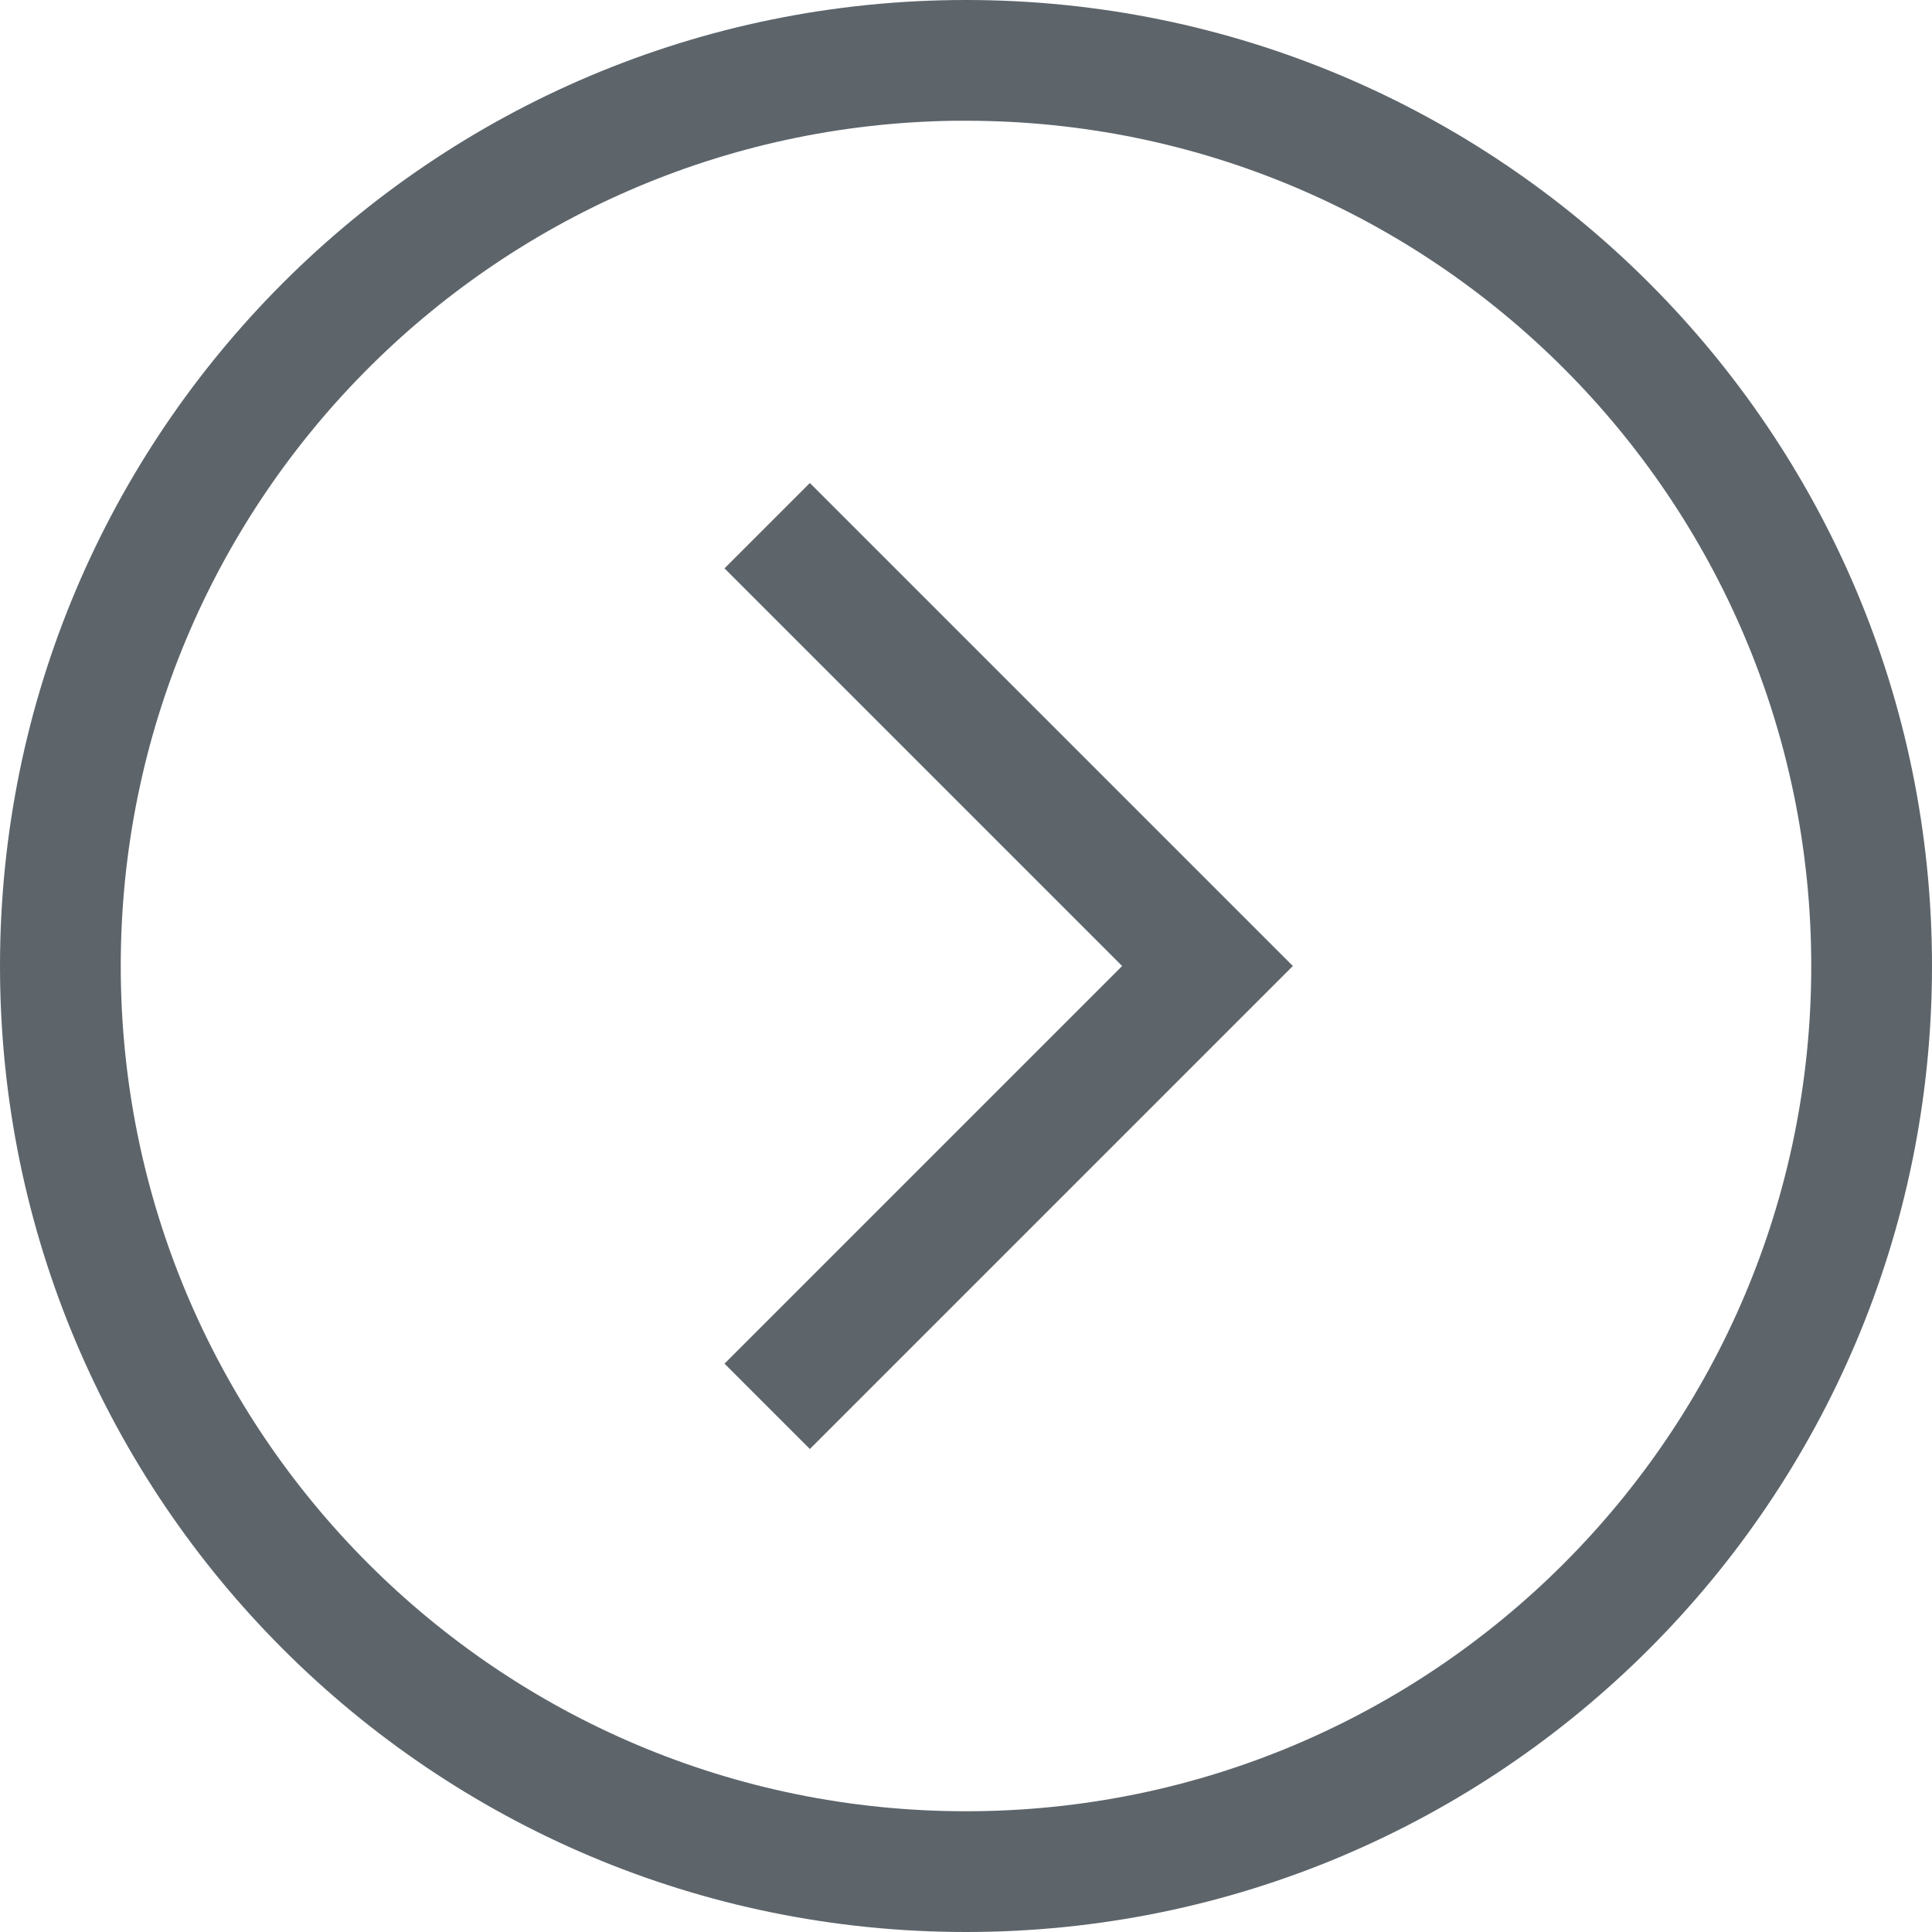
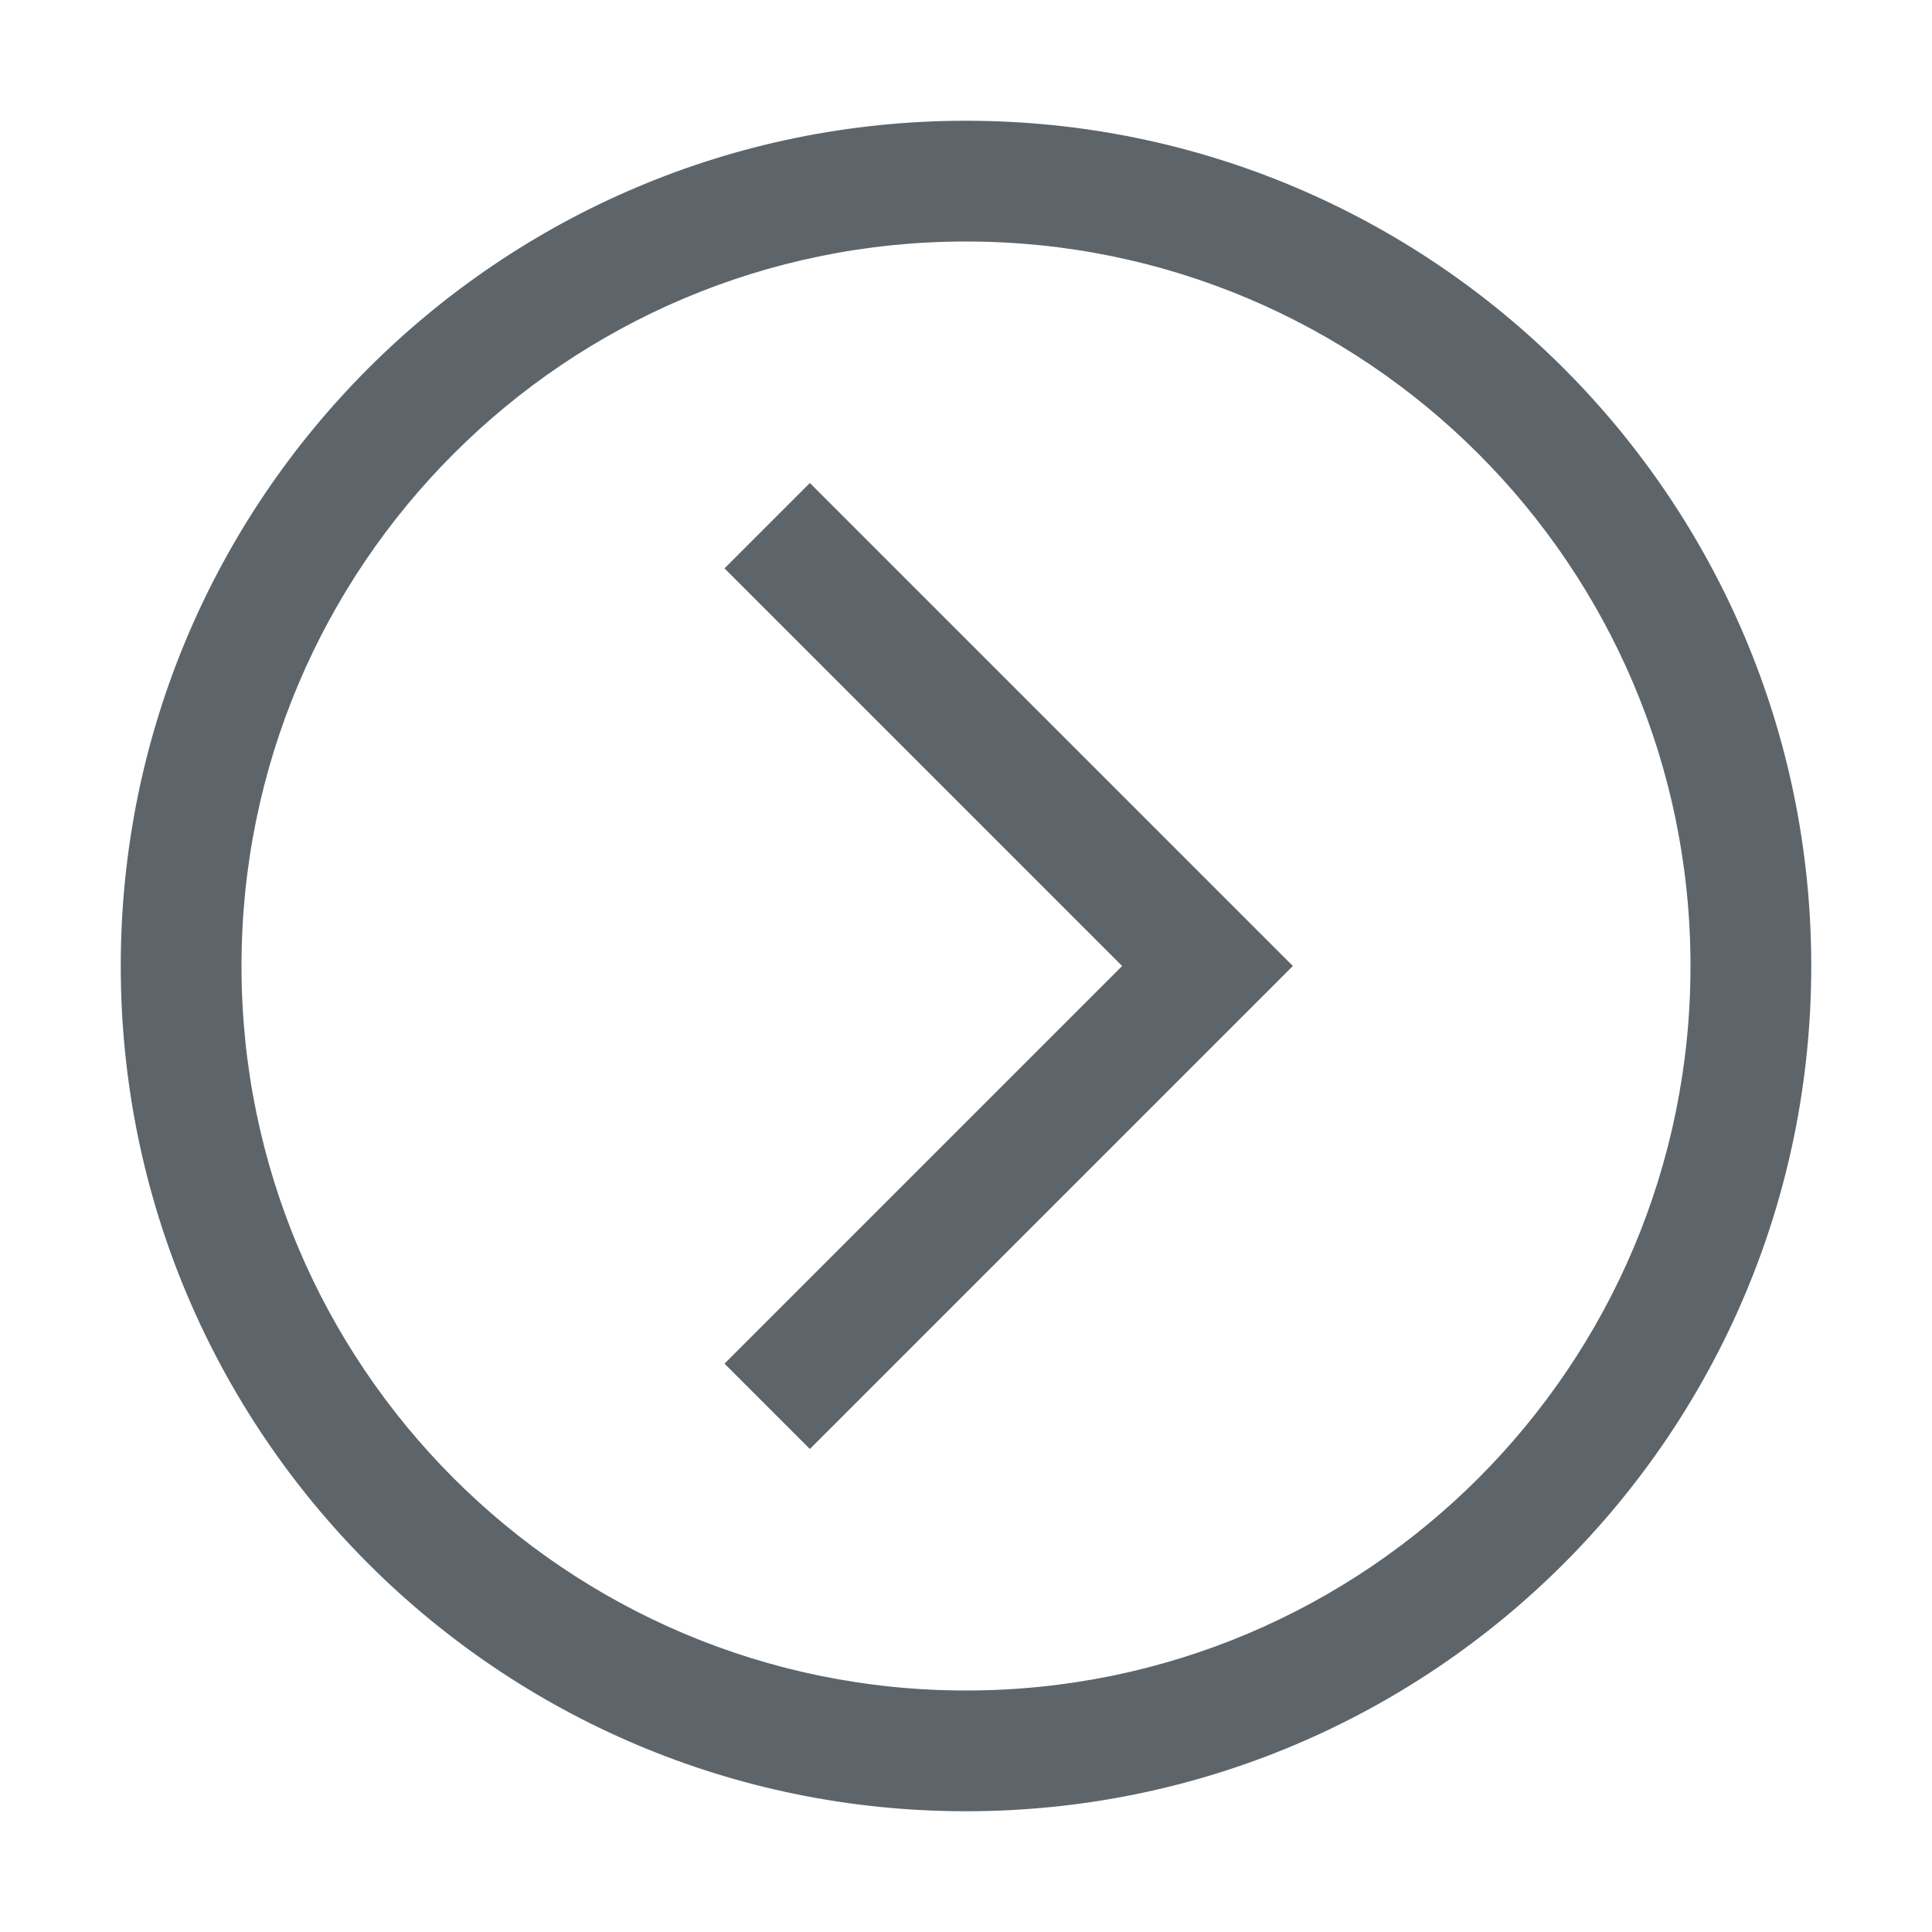
<svg xmlns="http://www.w3.org/2000/svg" width="16" height="16" version="1.1">
  <path d="m6.707 4 4 4-4 4-0.707-0.707 3.293-3.293-3.293-3.293z" fill="#5d656b" />
-   <path d="m8 0a8 8 0 0 0-8 8 8 8 0 0 0 8 8 8 8 0 0 0 8-8 8 8 0 0 0-8-8zm-0.094 1a7 7 0 0 1 0.094 0 7 7 0 0 1 7 7 7 7 0 0 1-7 7 7 7 0 0 1-7-7 7 7 0 0 1 6.906-7z" fill="#5d656b" stroke-linecap="round" stroke-width="2" />
+   <path d="m8 1a7 7 0 0 0-7 7 7 7 0 0 0 7 7 7 7 0 0 0 7-7 7 7 0 0 0-7-7zm0 1a6 6 0 0 1 6 6 6 6 0 0 1-6 6 6 6 0 0 1-6-6 6 6 0 0 1 6-6z" fill="#5d656b" />
</svg>
